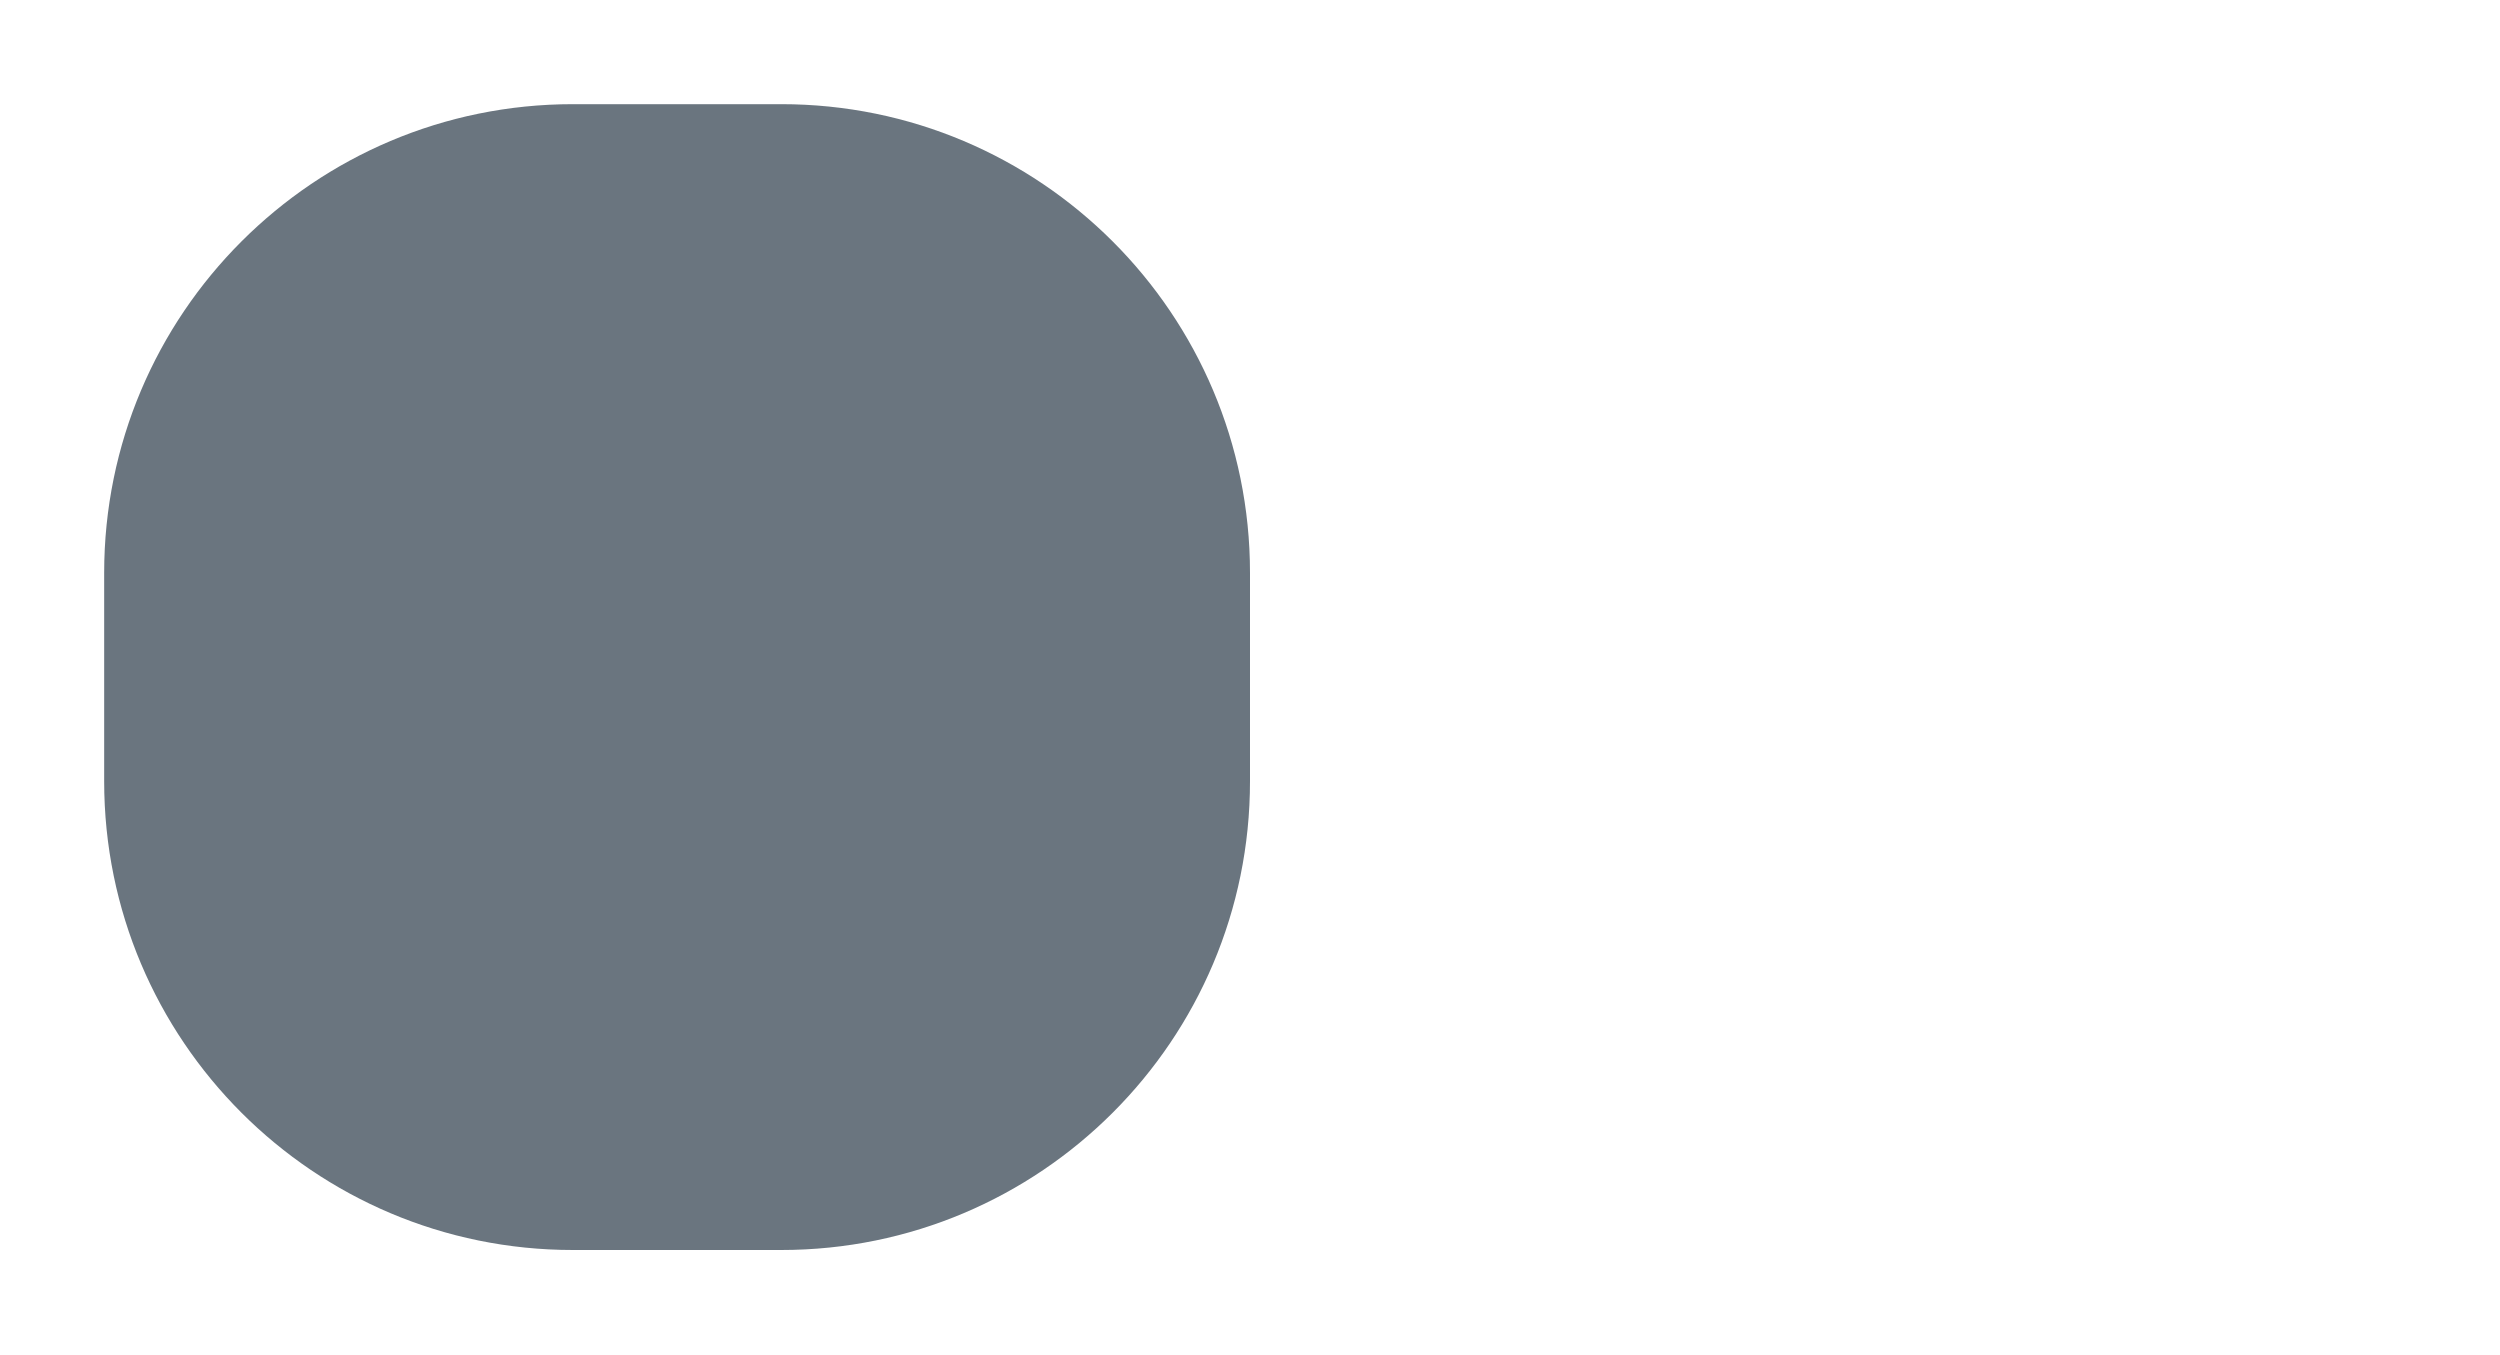
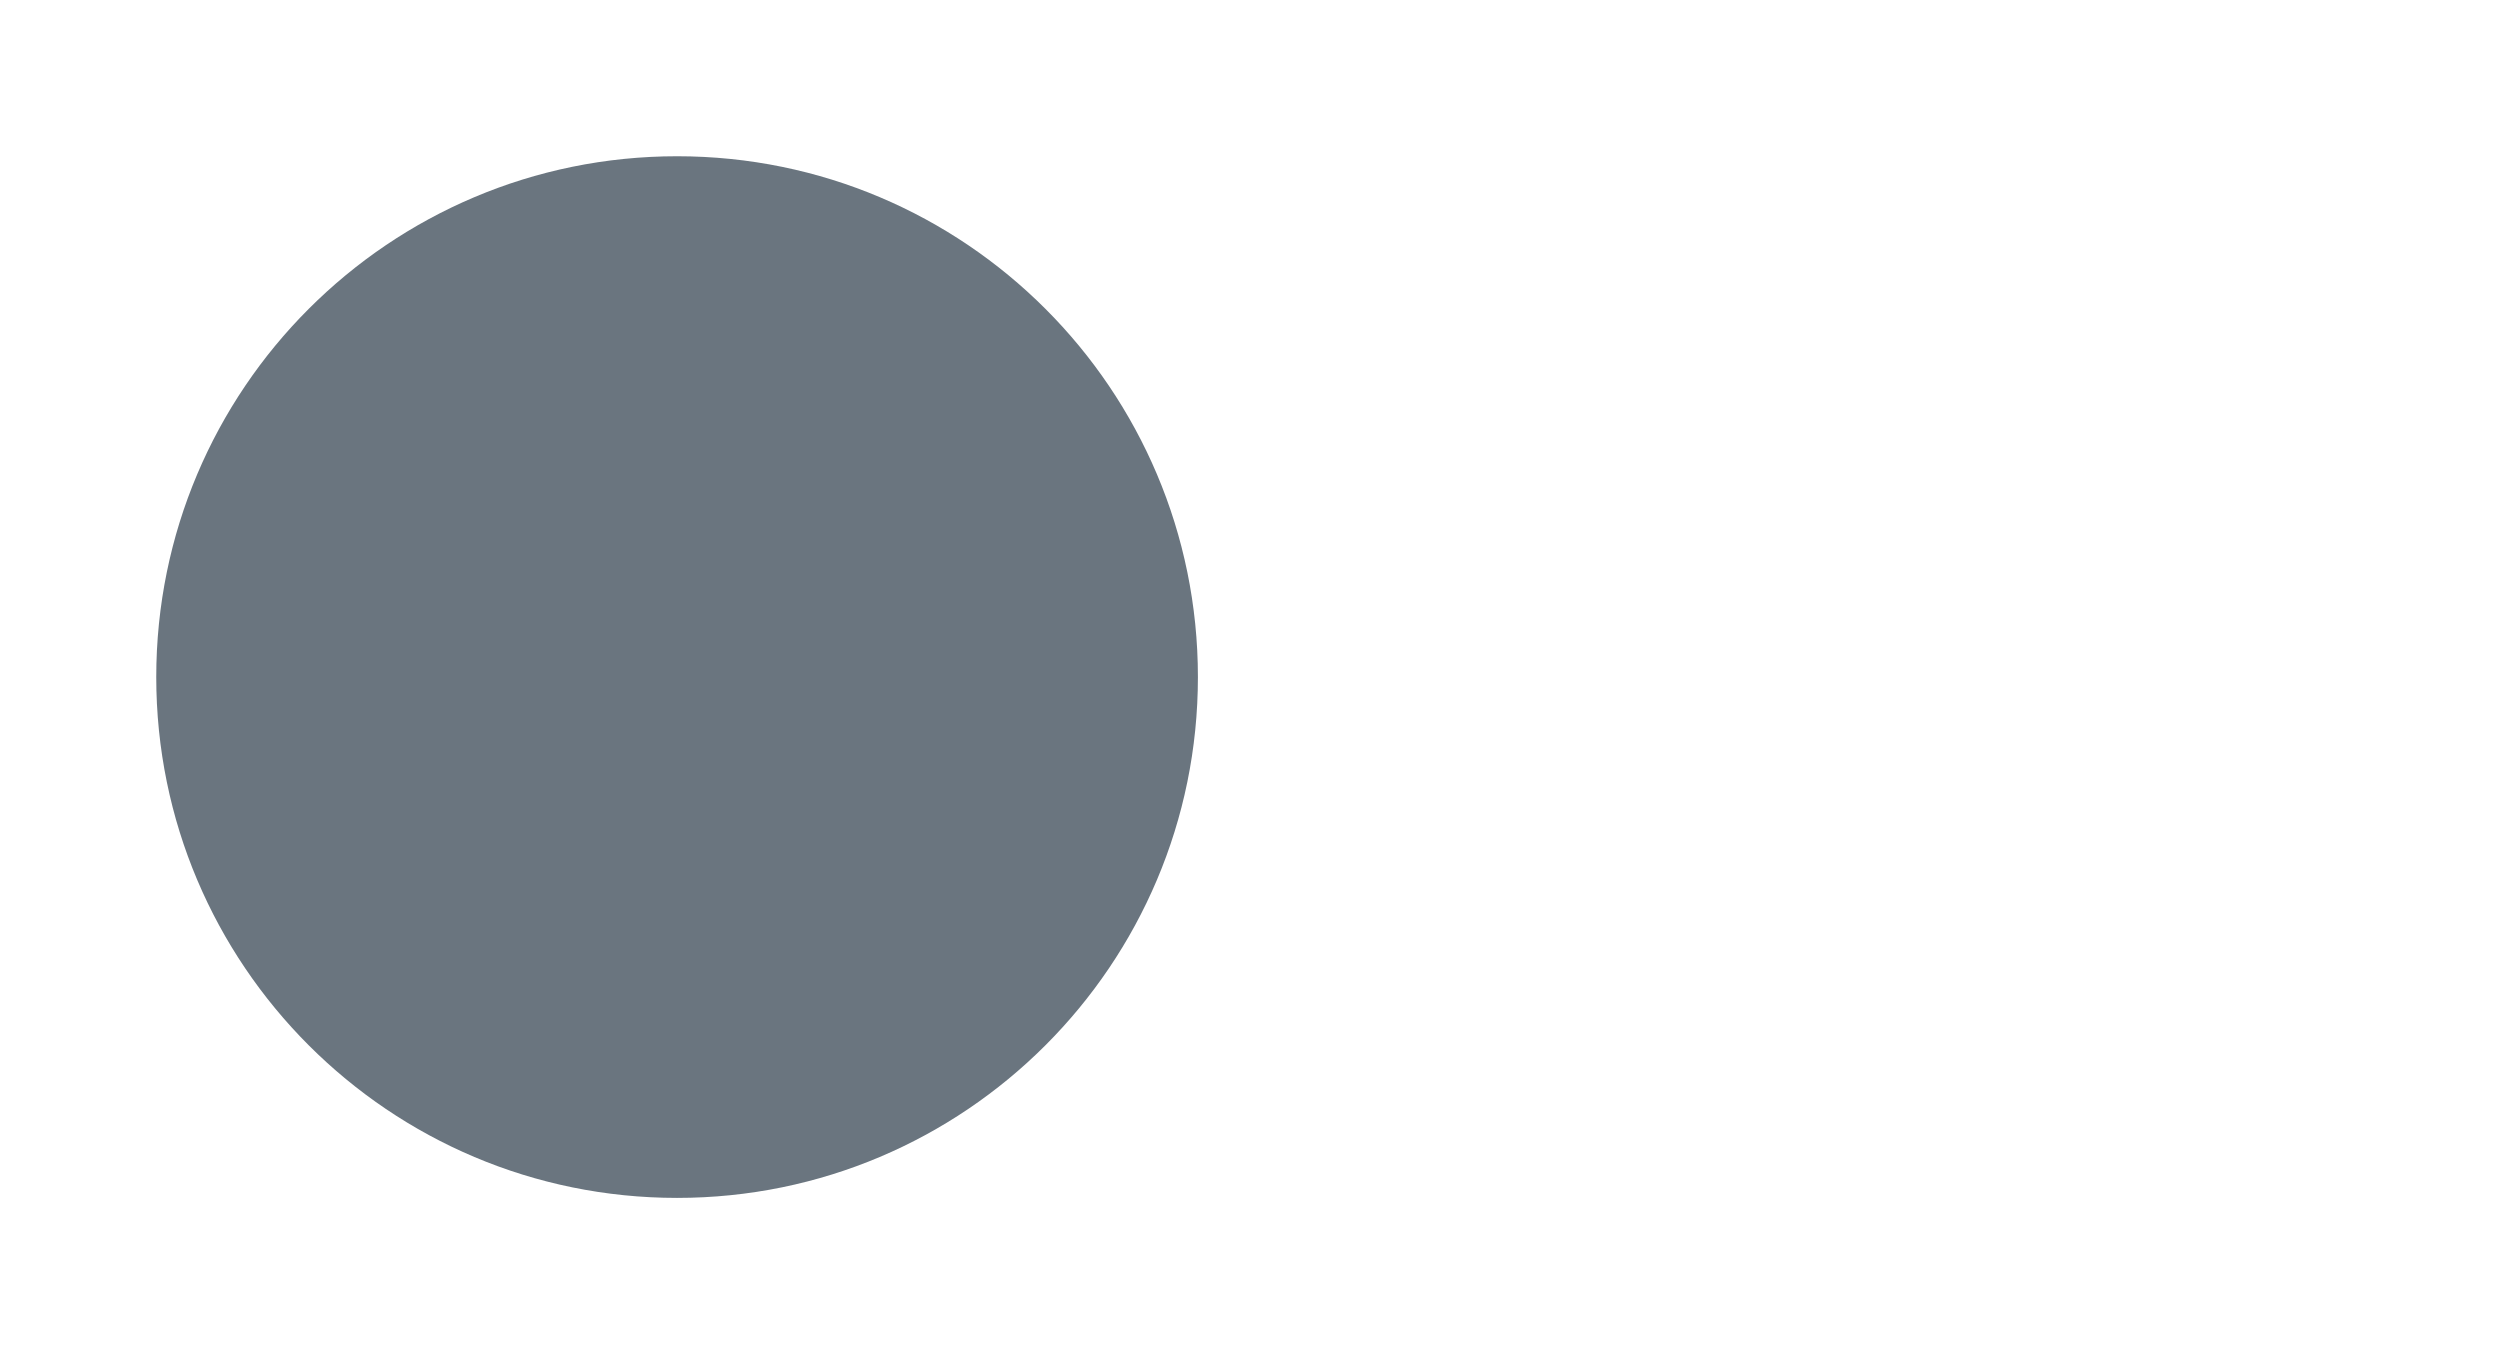
- <svg xmlns="http://www.w3.org/2000/svg" width="48" height="26">
-   <g transform="matrix(-1 0 0 1 0 -291.18)">
-     <rect style="stroke: none;             stroke-width: 1;             marker: none;             fill: rgb(255, 0, 0);             fill-opacity: 0;" x="-48" y="291.18" width="48" height="26" rx="4" ry="4" />
-     <rect style="stroke: none;             stroke-width: 1;             marker: none;             fill: rgba(7, 25, 43, 0.6); fill-opacity: 1" fill="#f8f7f7" x="-24" y="293.18" width="22" height="22" rx="9" ry="9" />
+ <svg xmlns="http://www.w3.org/2000/svg" width="33.231" height="18" version="1.1" id="svg2">
+   <defs id="defs2" />
+   <g transform="matrix(-0.6923077,0,0,0.6923077,0,-201.5862)" id="g2">
+     <rect style="fill:#ff0000;fill-opacity:0;stroke:none;stroke-width:1;marker:none" x="-48" y="291.18" width="48" height="26" rx="4" ry="4" id="rect1" />
+     <rect style="fill-opacity:1;stroke:none;stroke-width:0.909;marker:none" fill="rgba(7, 25, 43, 0.6)" x="-23" y="294.18" width="20" height="20" id="rect2" ry="10" />
  </g>
</svg>
